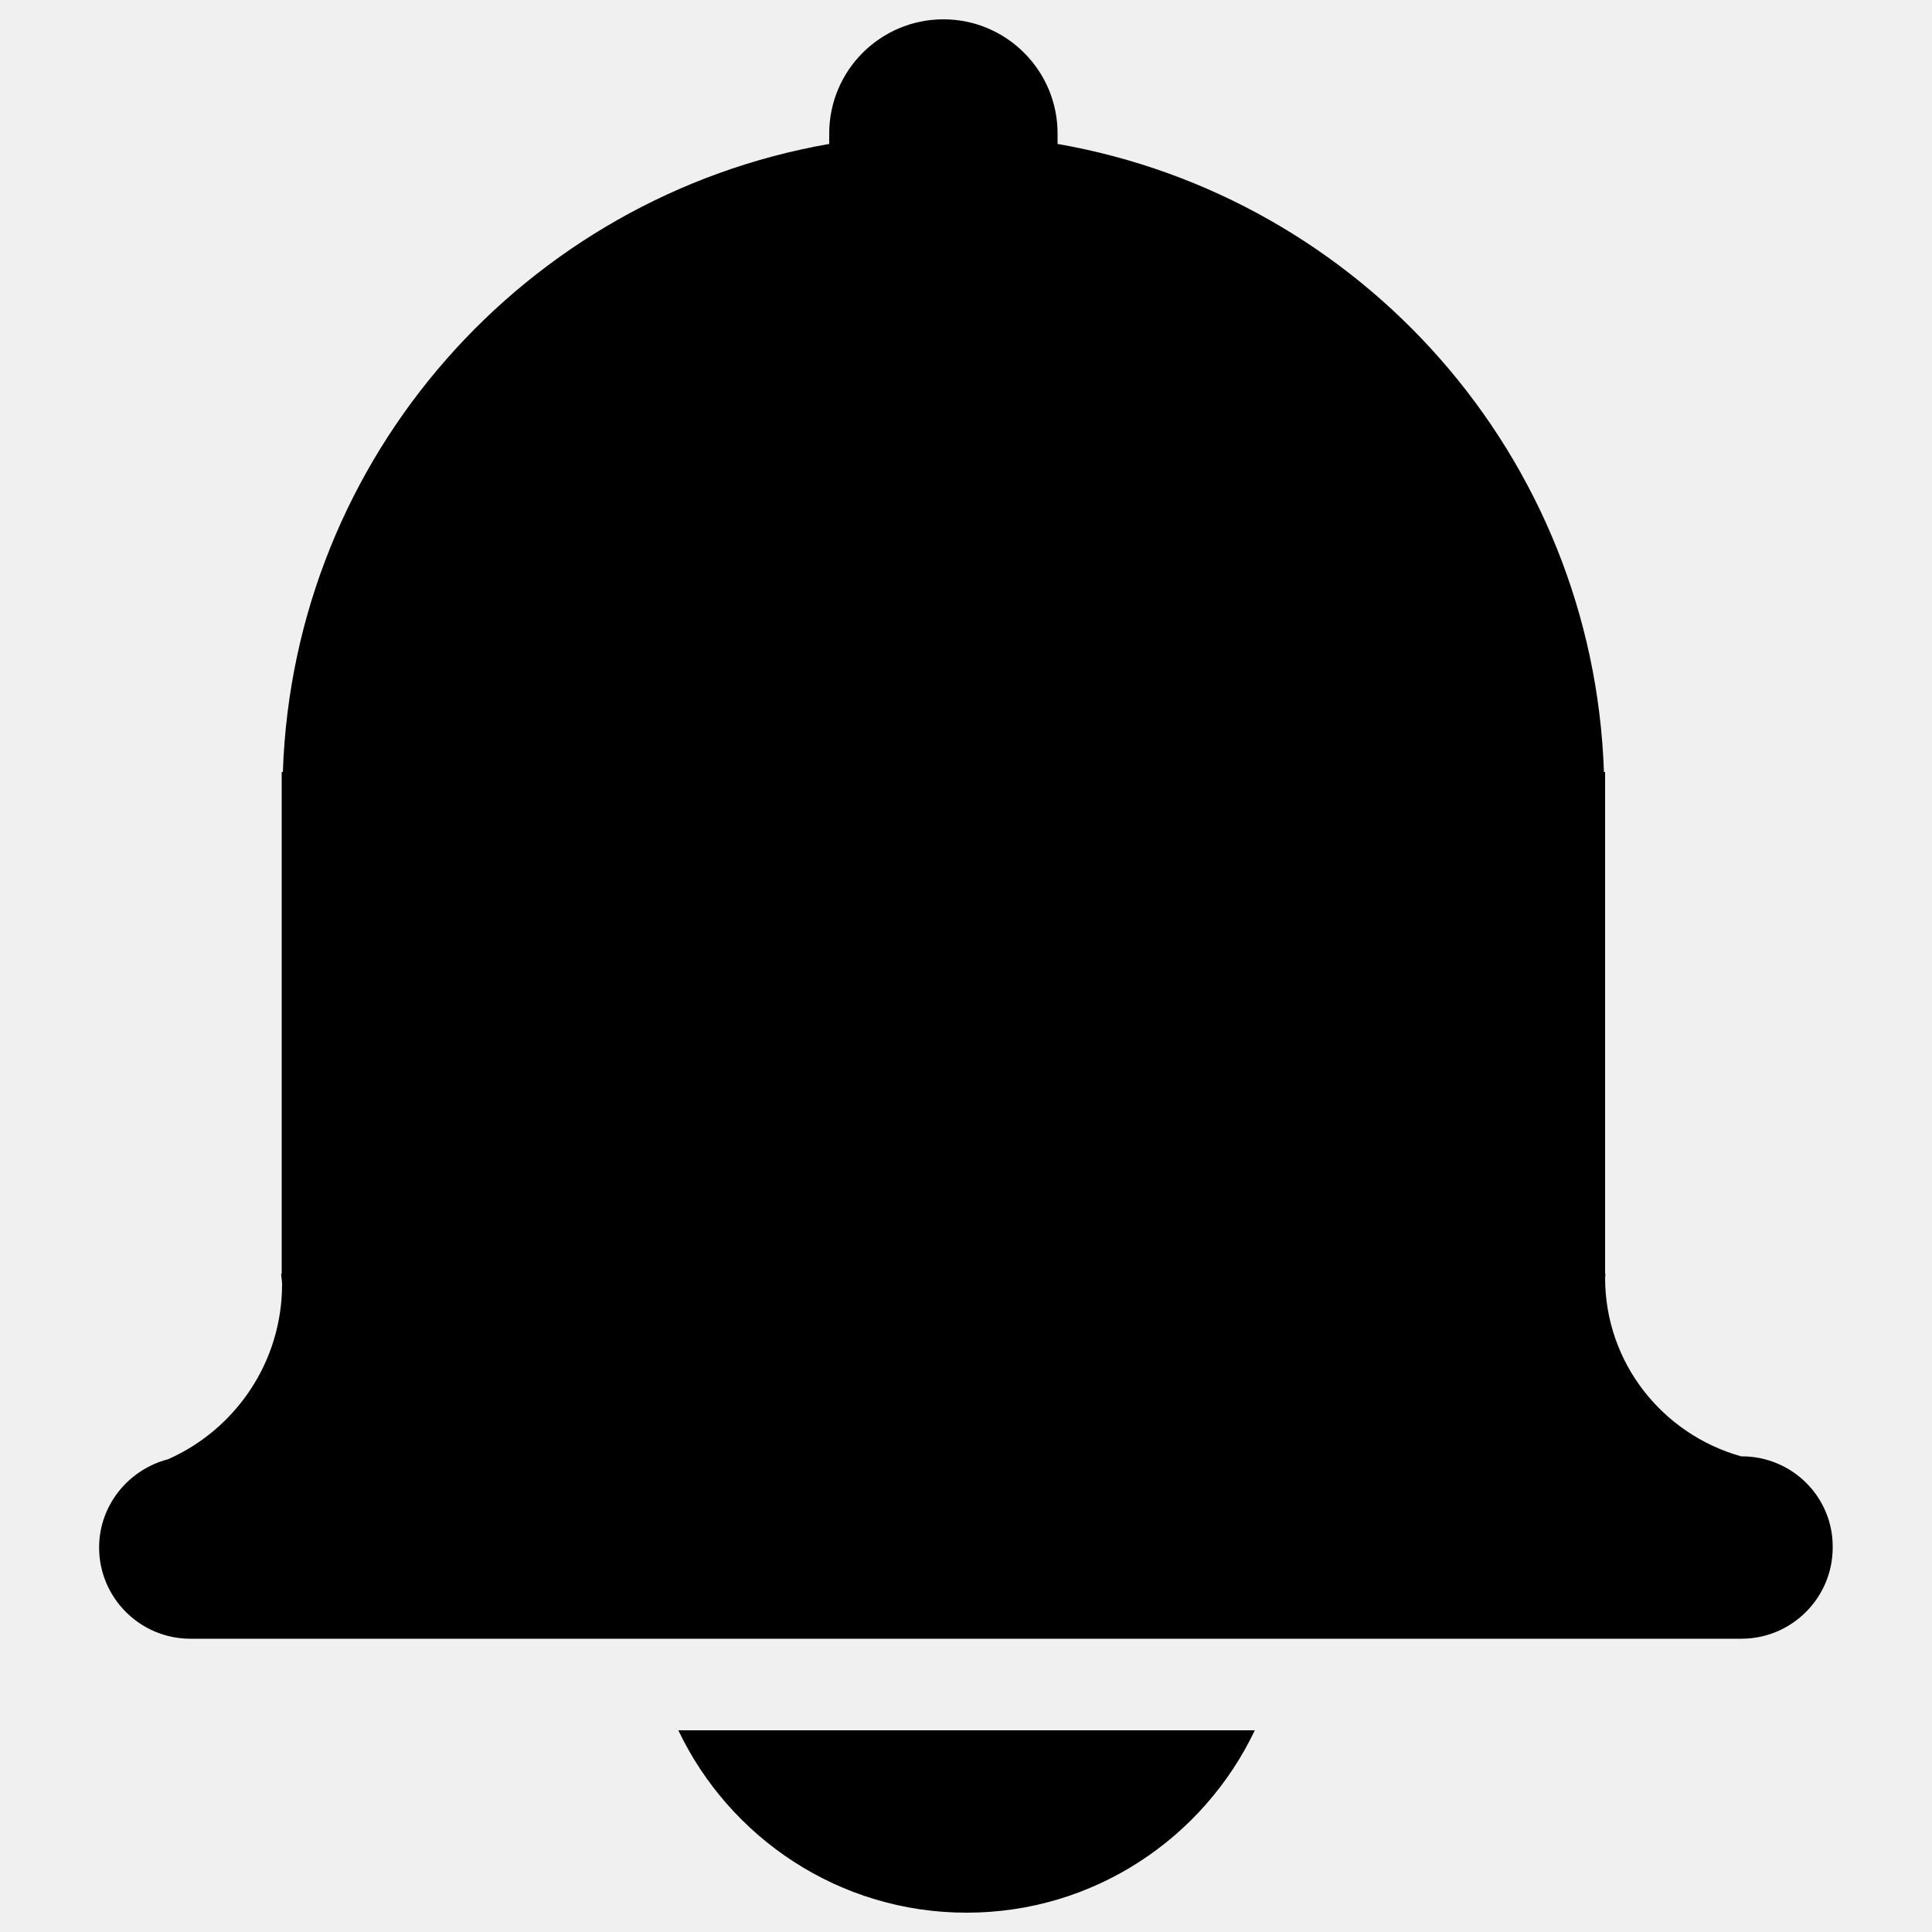
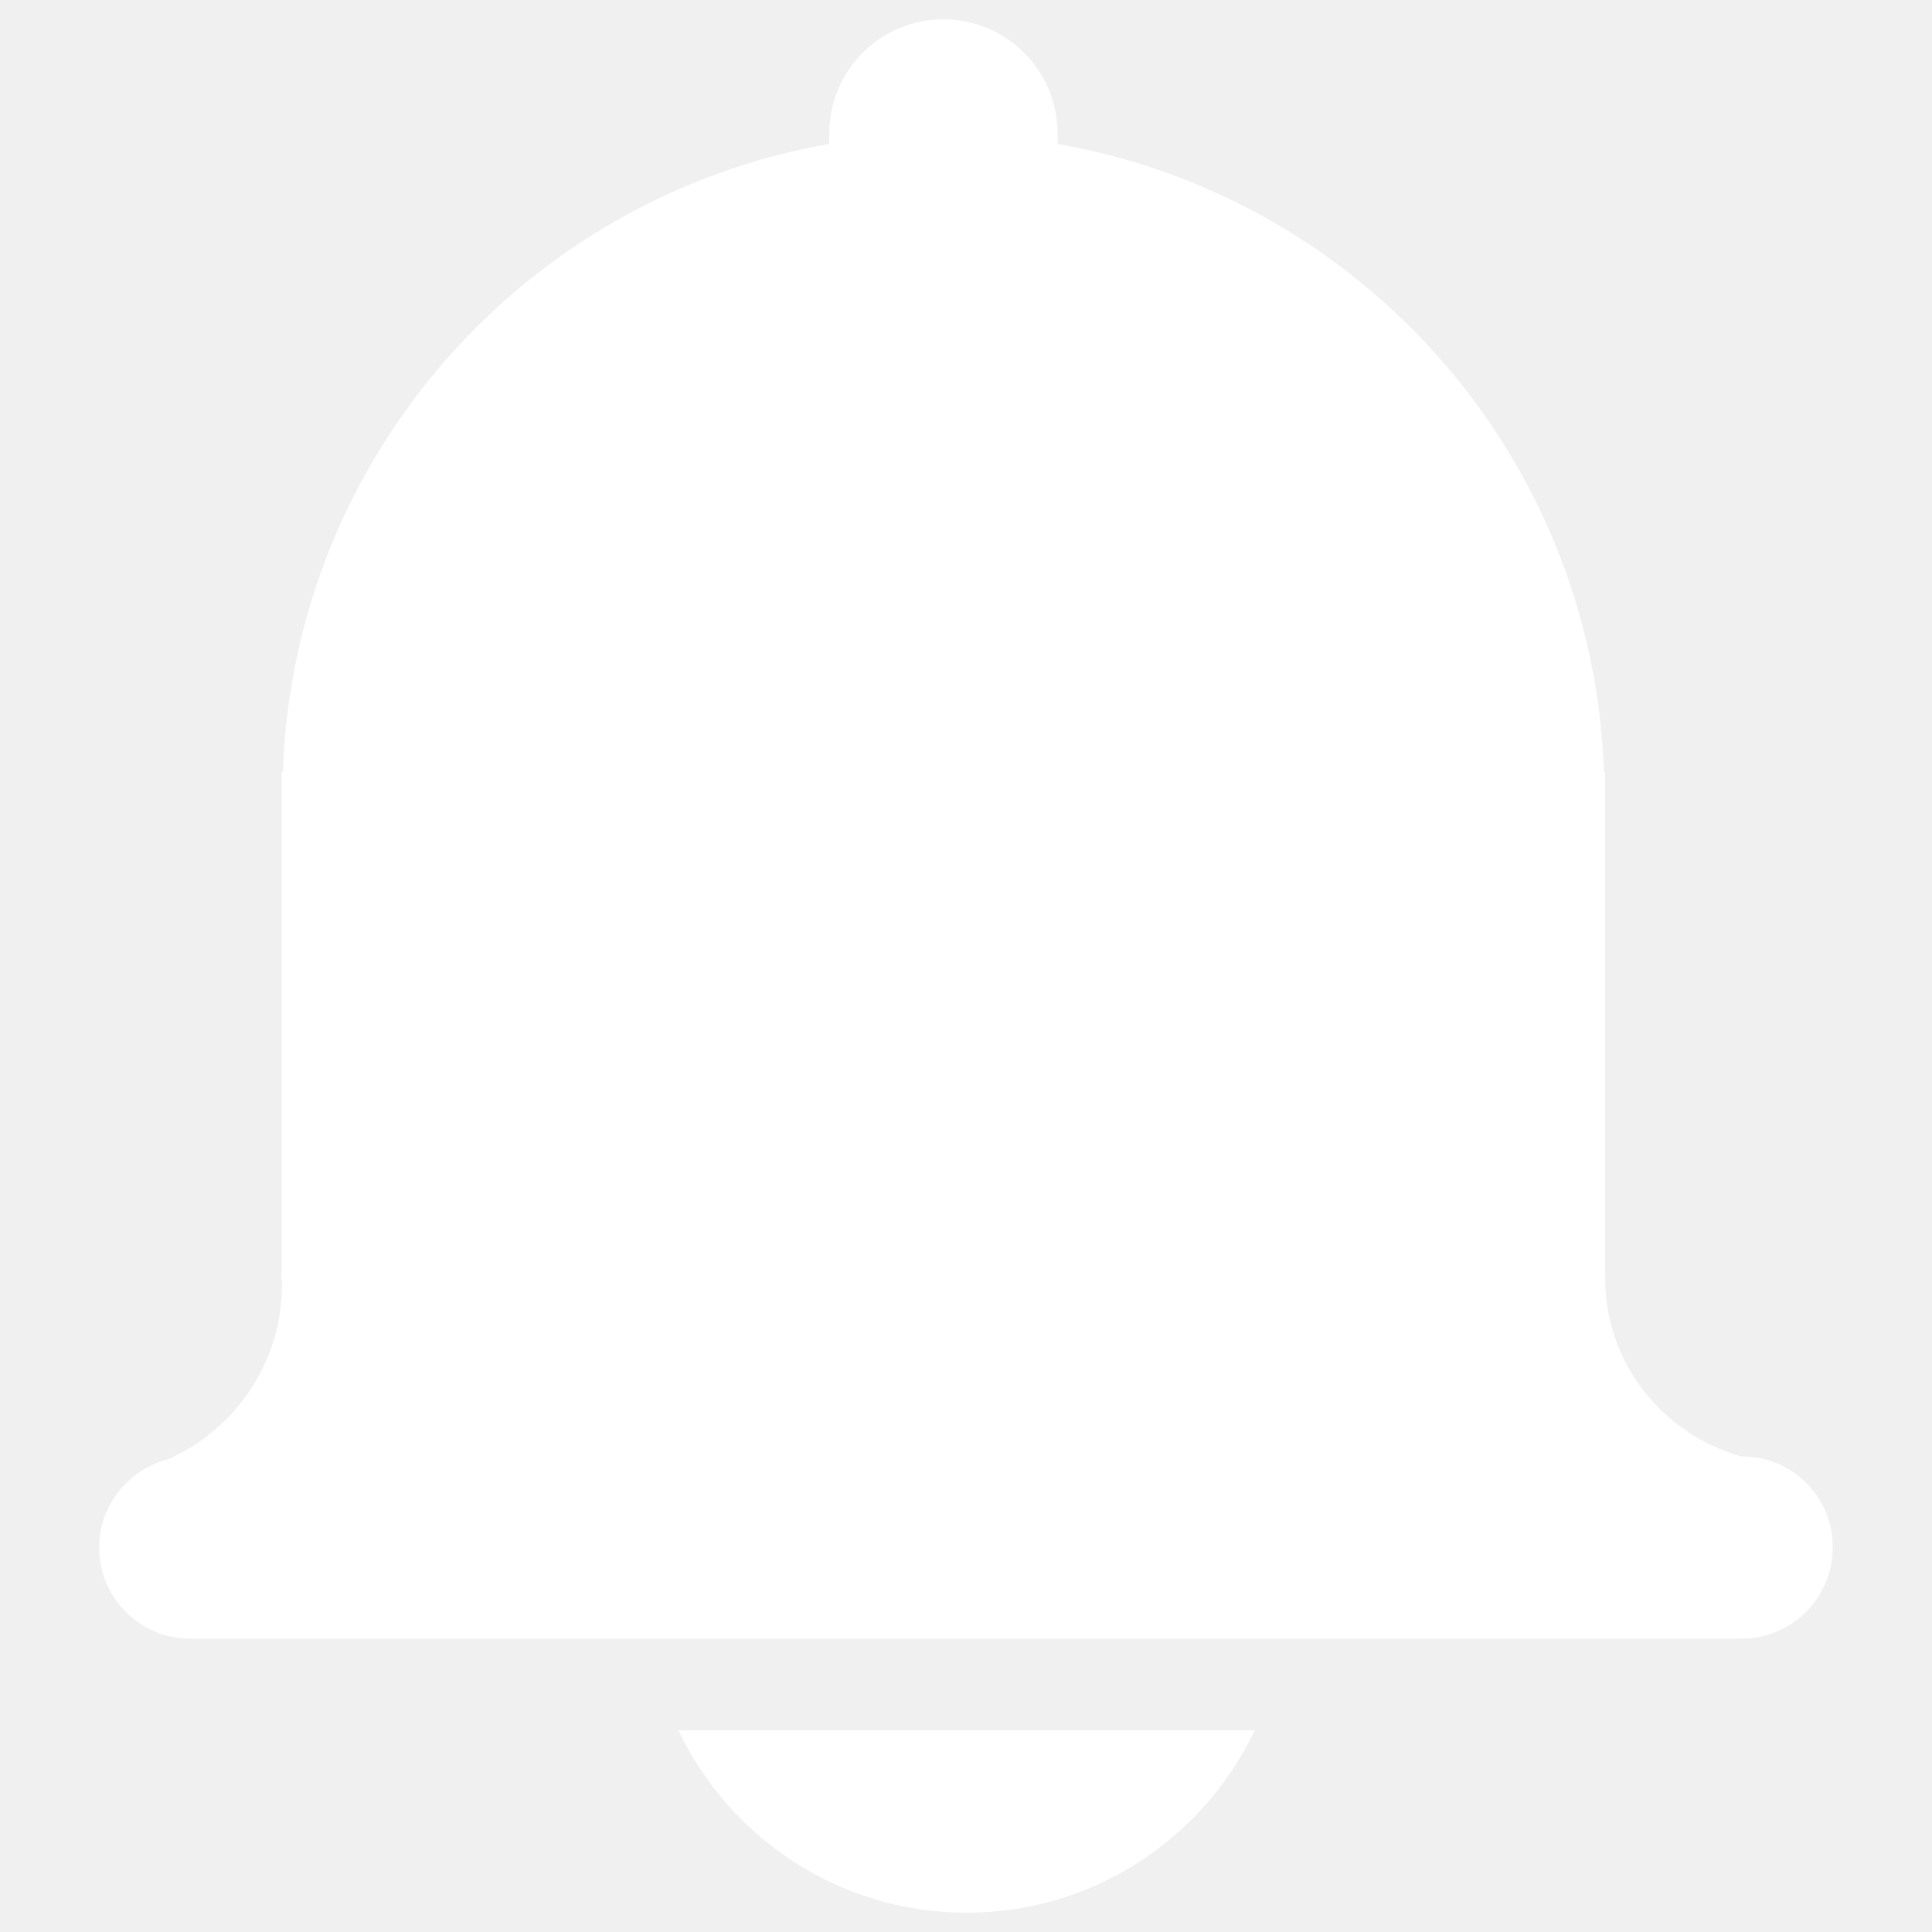
- <svg xmlns="http://www.w3.org/2000/svg" version="1.1" x="0px" y="0px" viewBox="0 0 1000 1000" enable-background="new 0 0 1000 1000" xml:space="preserve">
-   <g>
-     <path d="M500.3,990c65.9,0,122.6-38.6,149.2-94.4H351.1C377.6,951.2,434.3,990,500.3,990L500.3,990z" />
-     <path d="M901.6,753.8h-0.4c-40.6-11.4-70.4-48.3-70.4-92.4c0-0.7,0.2-1.4,0.2-2h-0.2V399.6h-0.6C824.6,236,704.5,101.9,547.4,74.5v-5.4c0-32.6-26.5-59.1-59.1-59.1c-32.6,0-59.1,26.5-59.1,59.1v5.4C272.2,101.9,152,236,146.4,399.6h-0.6v259.7h-0.3c0.1,1.8,0.5,3.5,0.5,5.4c0,40.4-24.2,75.2-59,90.6C66.6,760.6,51.3,779,51.3,801c0,26,21.2,47.2,47.2,47.2h802.9c26,0,47.2-21.2,47.2-47.2C948.9,775,927.7,753.8,901.6,753.8L901.6,753.8z" />
+ <svg xmlns="http://www.w3.org/2000/svg" version="1.1" enable-background="new 0 0 1000 1000" xml:space="preserve" width="1000" height="1000">
+   <rect id="backgroundrect" width="100%" height="100%" x="0" y="0" fill="none" stroke="none" />
+   <g class="currentLayer" style="">
+     <g id="svg_1" class="selected" fill="#ffffff" fill-opacity="1">
+       <path d="M500.3,990c65.9,0,122.6-38.6,149.2-94.4H351.1C377.6,951.2,434.3,990,500.3,990L500.3,990z" id="svg_2" fill="#ffffff" fill-opacity="1" />
+       <path d="M901.6,753.8h-0.4c-40.6-11.4-70.4-48.3-70.4-92.4c0-0.7,0.2-1.4,0.2-2h-0.2V399.6h-0.6C824.6,236,704.5,101.9,547.4,74.5v-5.4c0-32.6-26.5-59.1-59.1-59.1c-32.6,0-59.1,26.5-59.1,59.1v5.4C272.2,101.9,152,236,146.4,399.6h-0.6v259.7h-0.3c0.1,1.8,0.5,3.5,0.5,5.4c0,40.4-24.2,75.2-59,90.6C66.6,760.6,51.3,779,51.3,801c0,26,21.2,47.2,47.2,47.2h802.9c26,0,47.2-21.2,47.2-47.2C948.9,775,927.7,753.8,901.6,753.8L901.6,753.8z" id="svg_3" fill="#ffffff" fill-opacity="1" />
+     </g>
  </g>
</svg>
